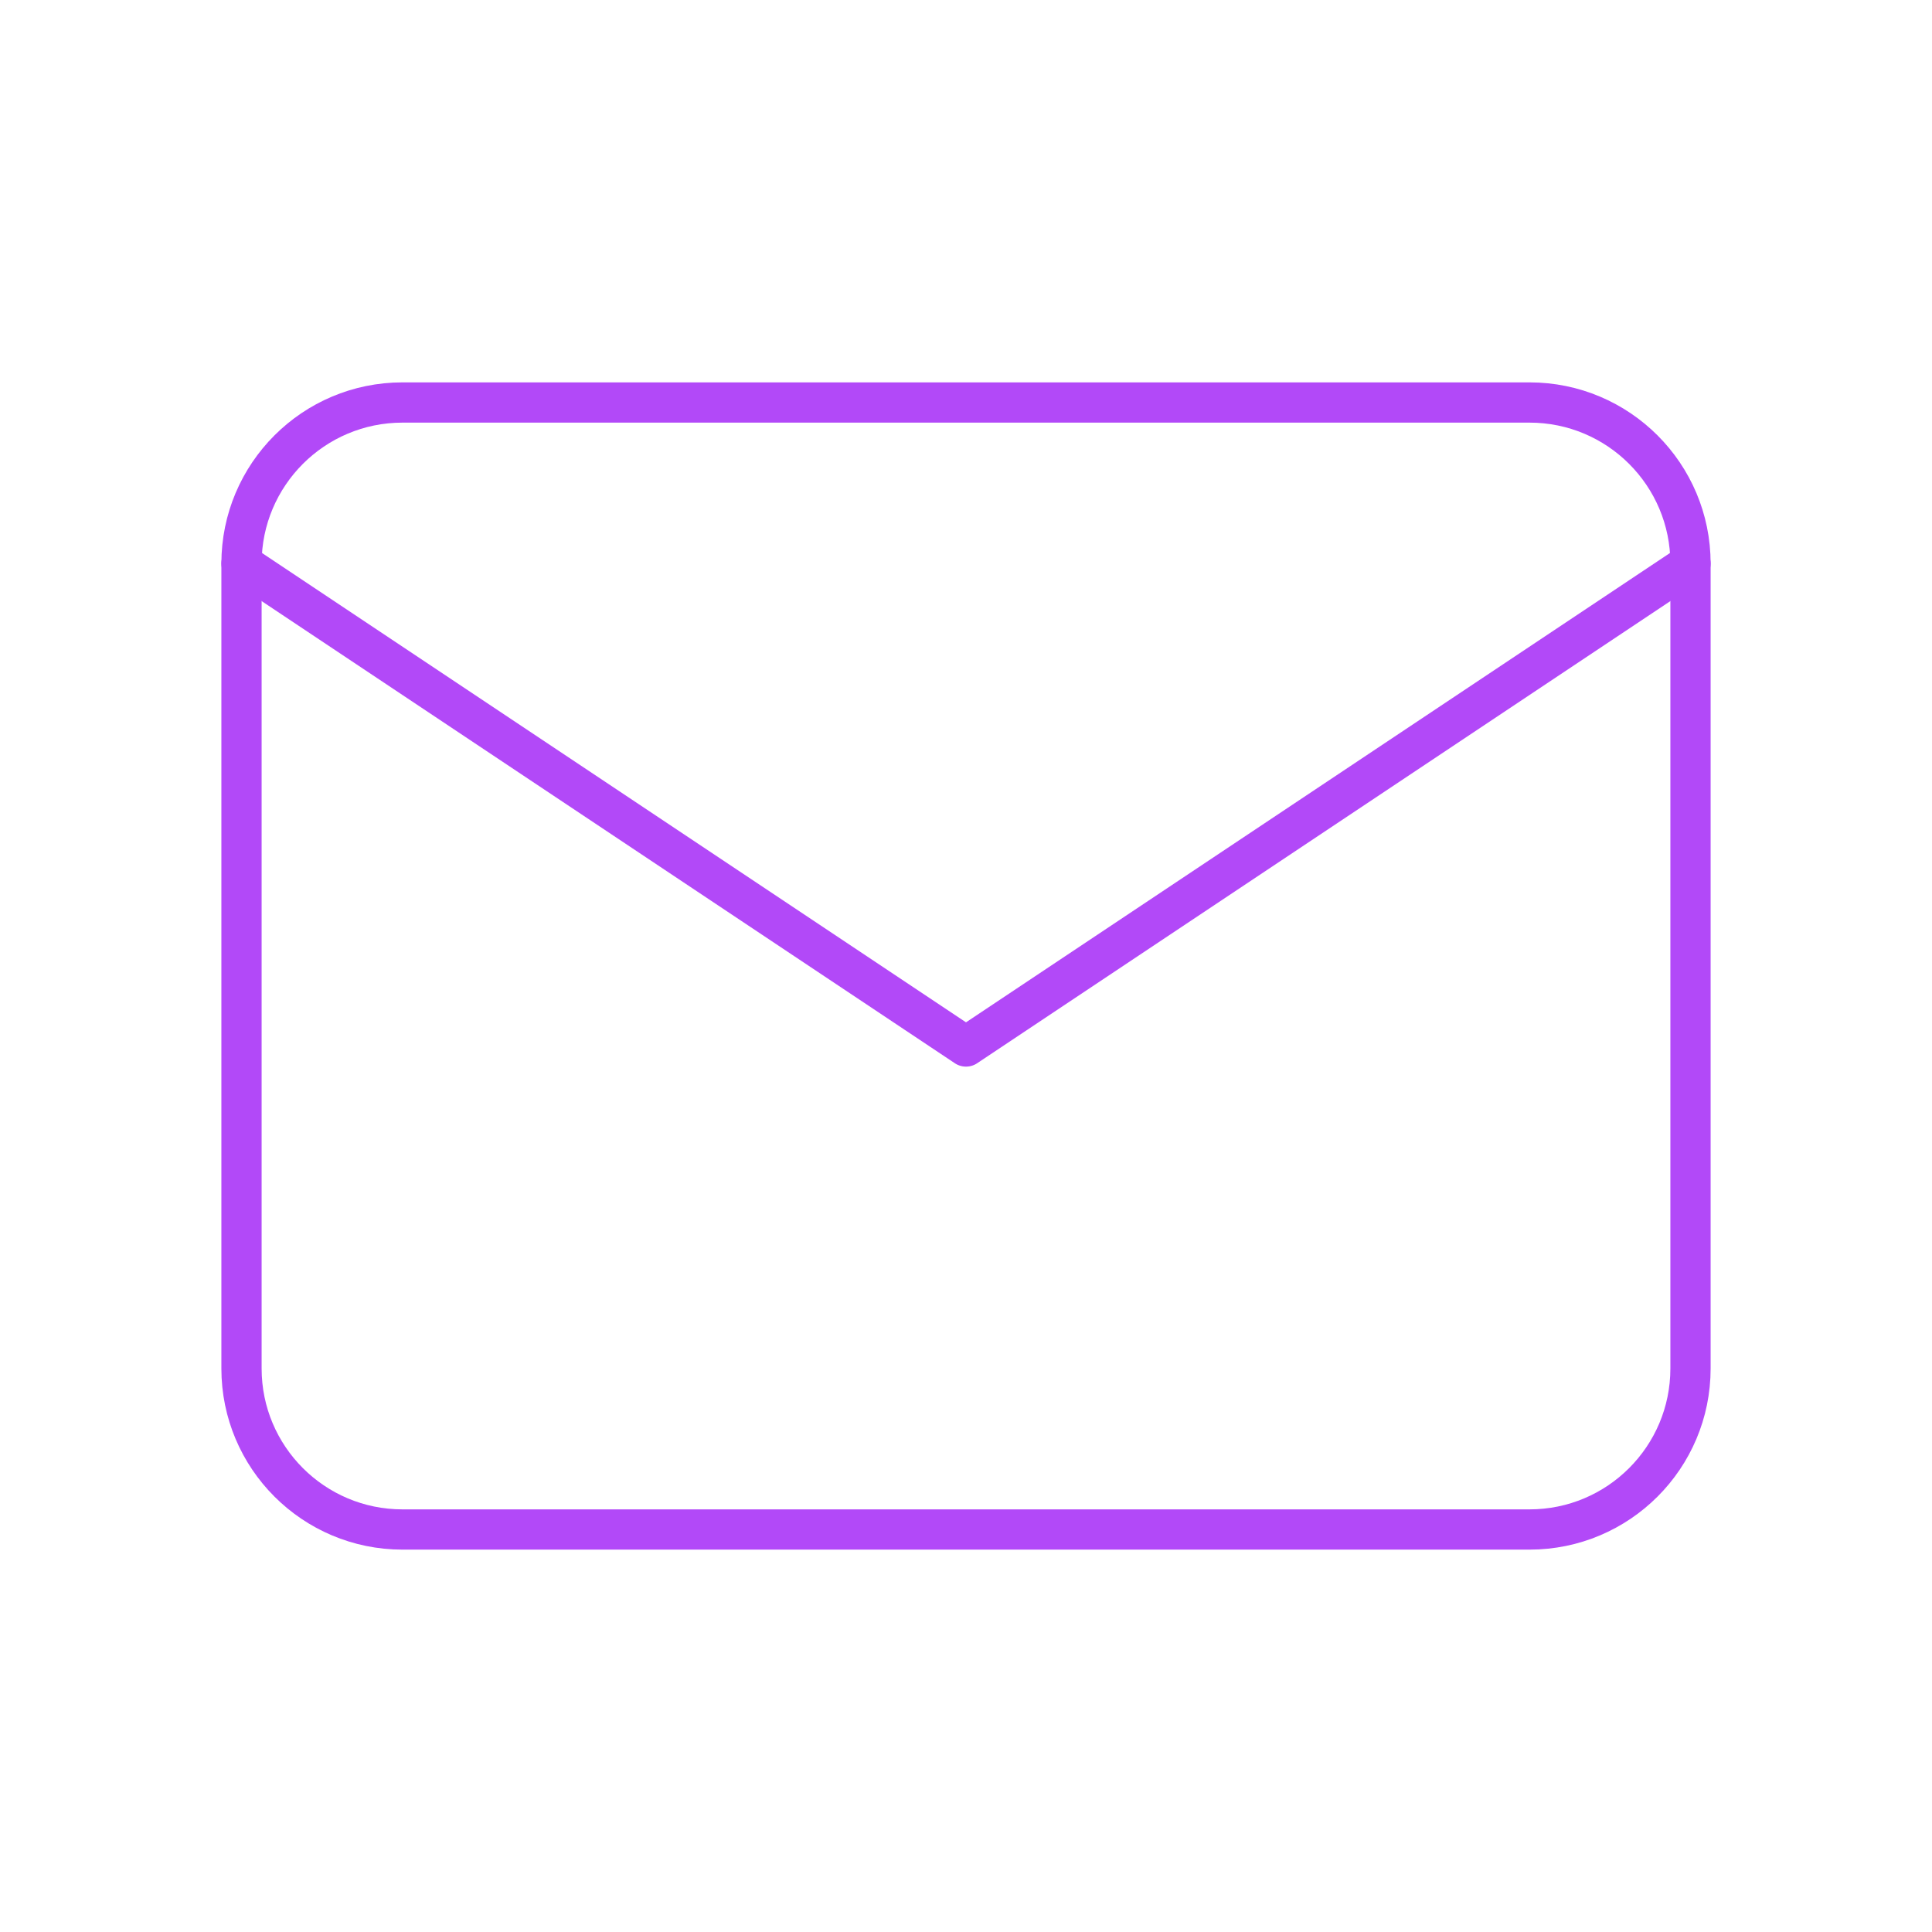
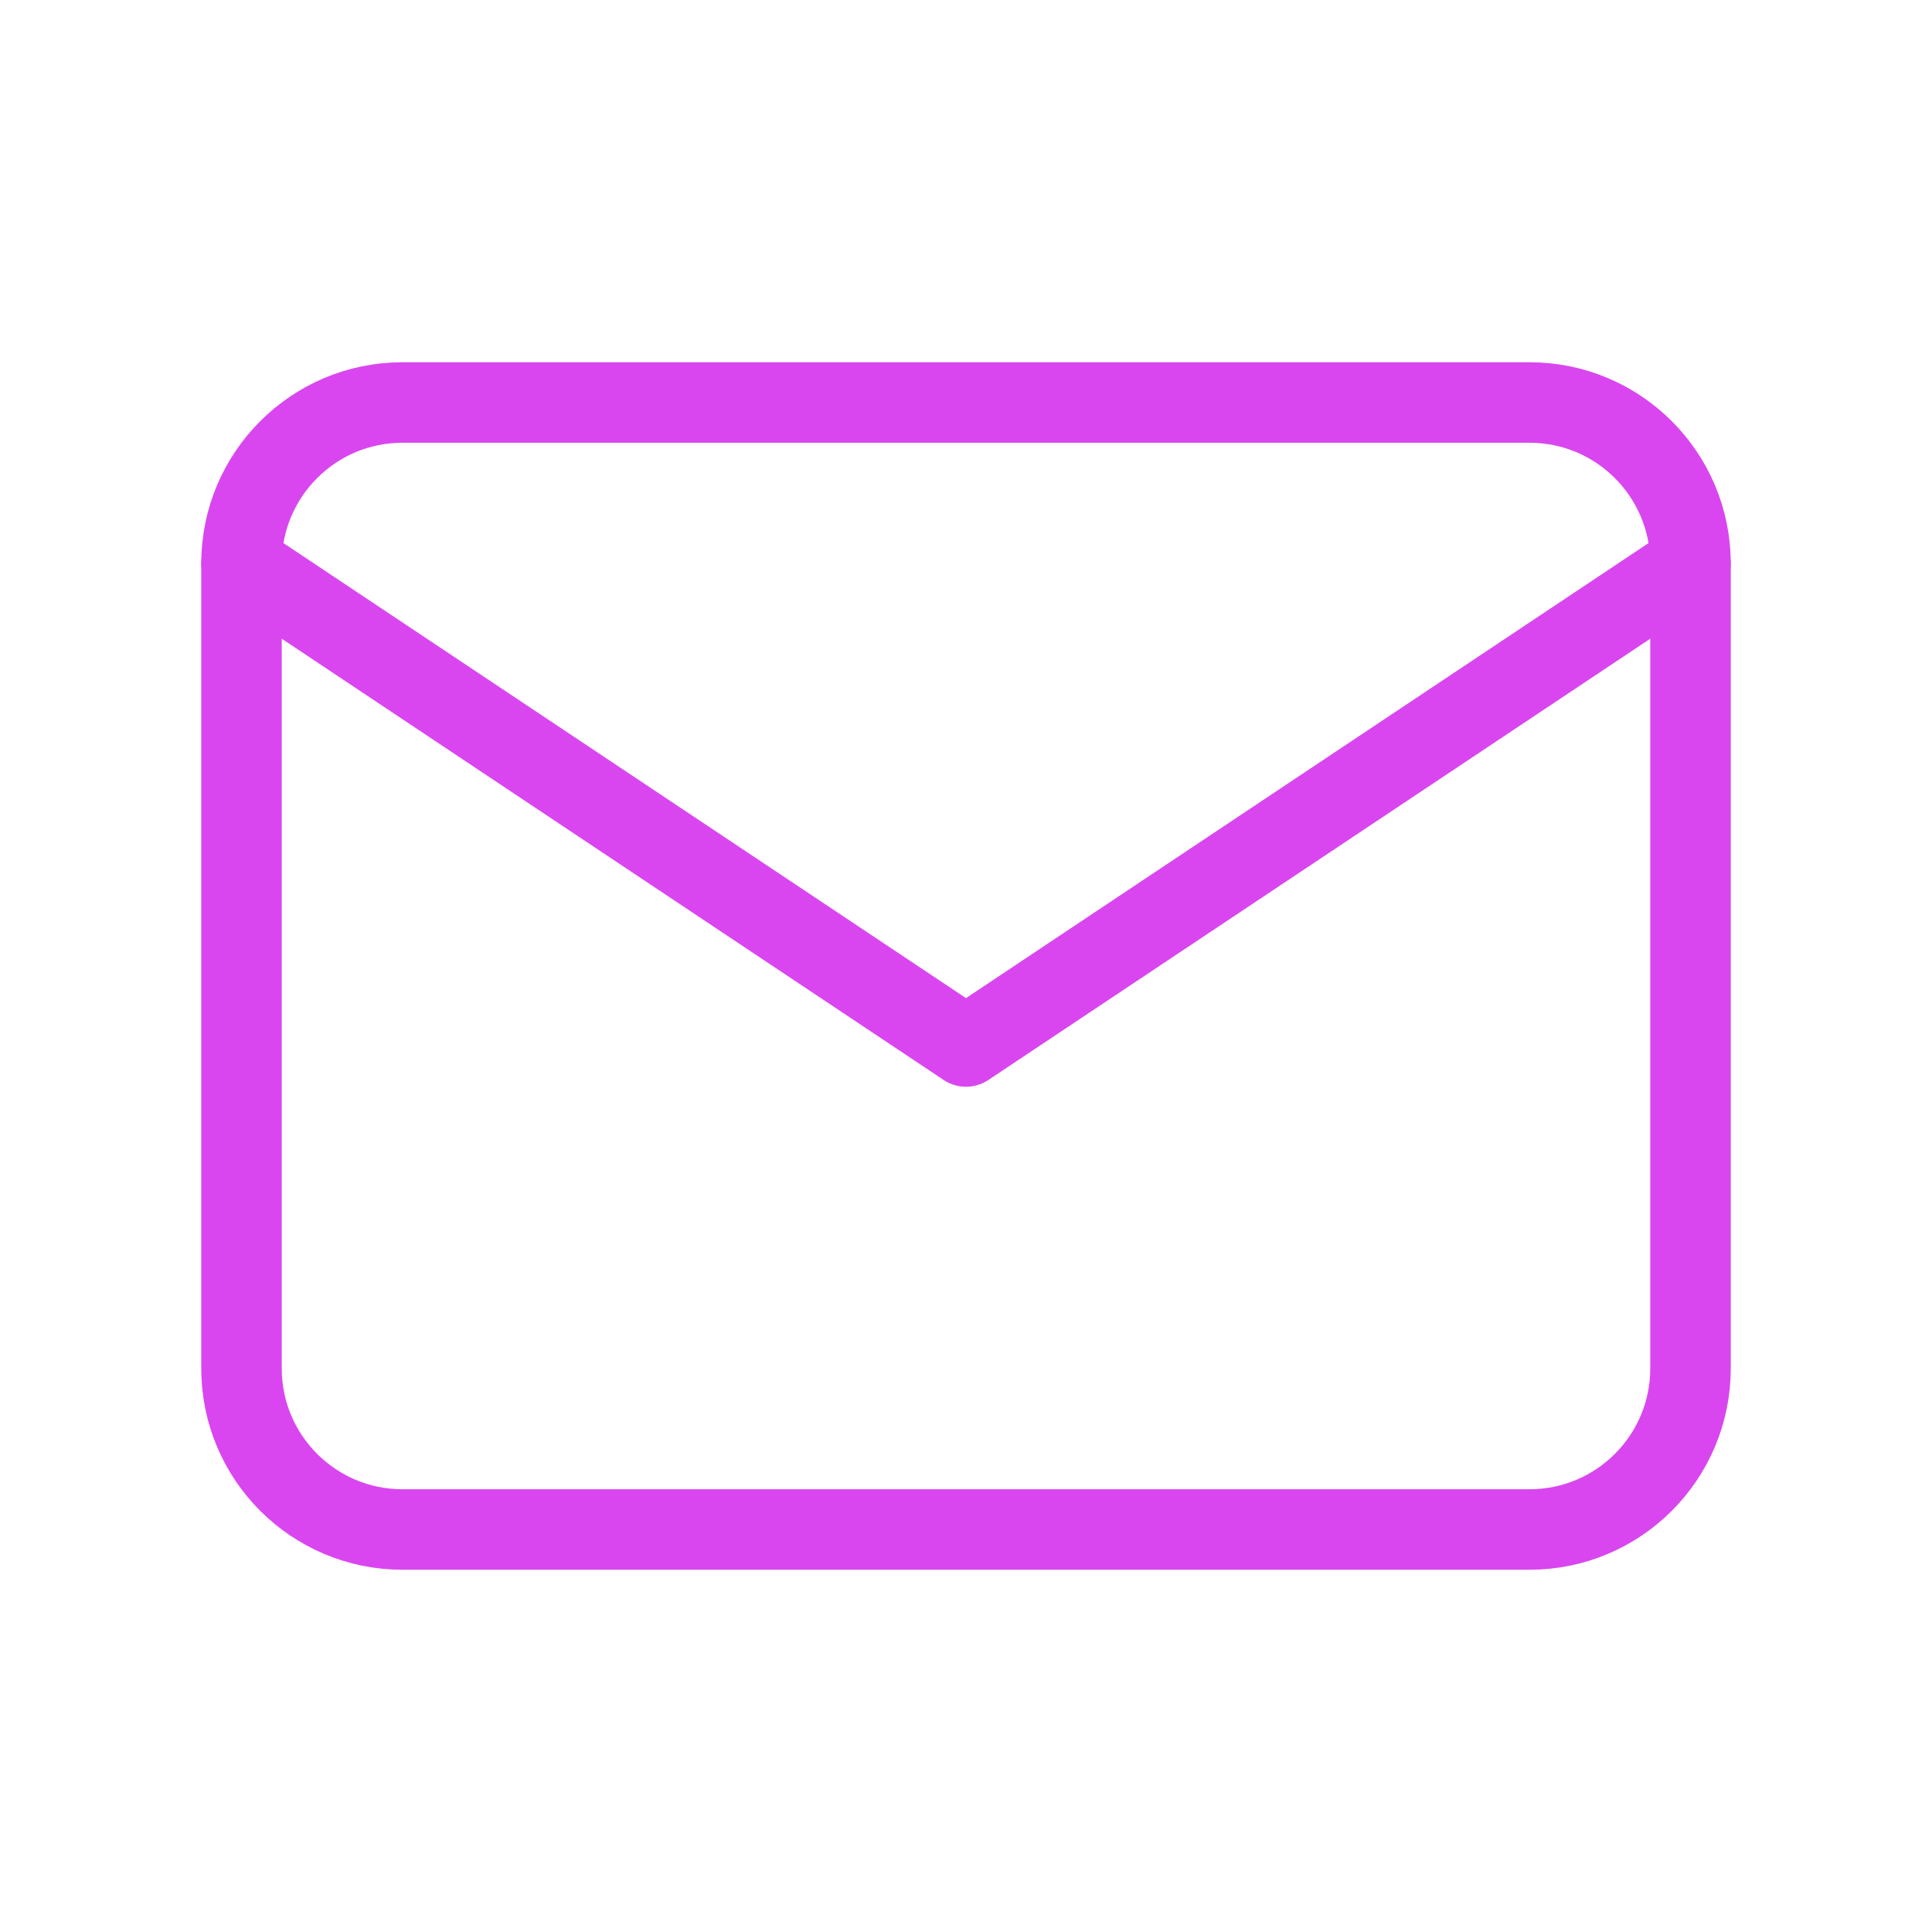
- <svg xmlns="http://www.w3.org/2000/svg" class="icon icon-tabler icon-tabler-mail" width="44" height="44" viewBox="0 0 24 24" stroke-width="0.5" stroke="#b249f8" fill="none" stroke-linecap="round" stroke-linejoin="round">
+ <svg xmlns="http://www.w3.org/2000/svg" class="icon icon-tabler icon-tabler-mail" width="44" height="44" viewBox="0 0 24 24" stroke-width="1" stroke="#d946ef" fill="none" stroke-linecap="round" stroke-linejoin="round">
  <path stroke="none" d="M0 0h24v24H0z" fill="none" />
  <path d="M3 7a2 2 0 0 1 2 -2h14a2 2 0 0 1 2 2v10a2 2 0 0 1 -2 2h-14a2 2 0 0 1 -2 -2v-10z" />
  <path d="M3 7l9 6l9 -6" />
</svg>
